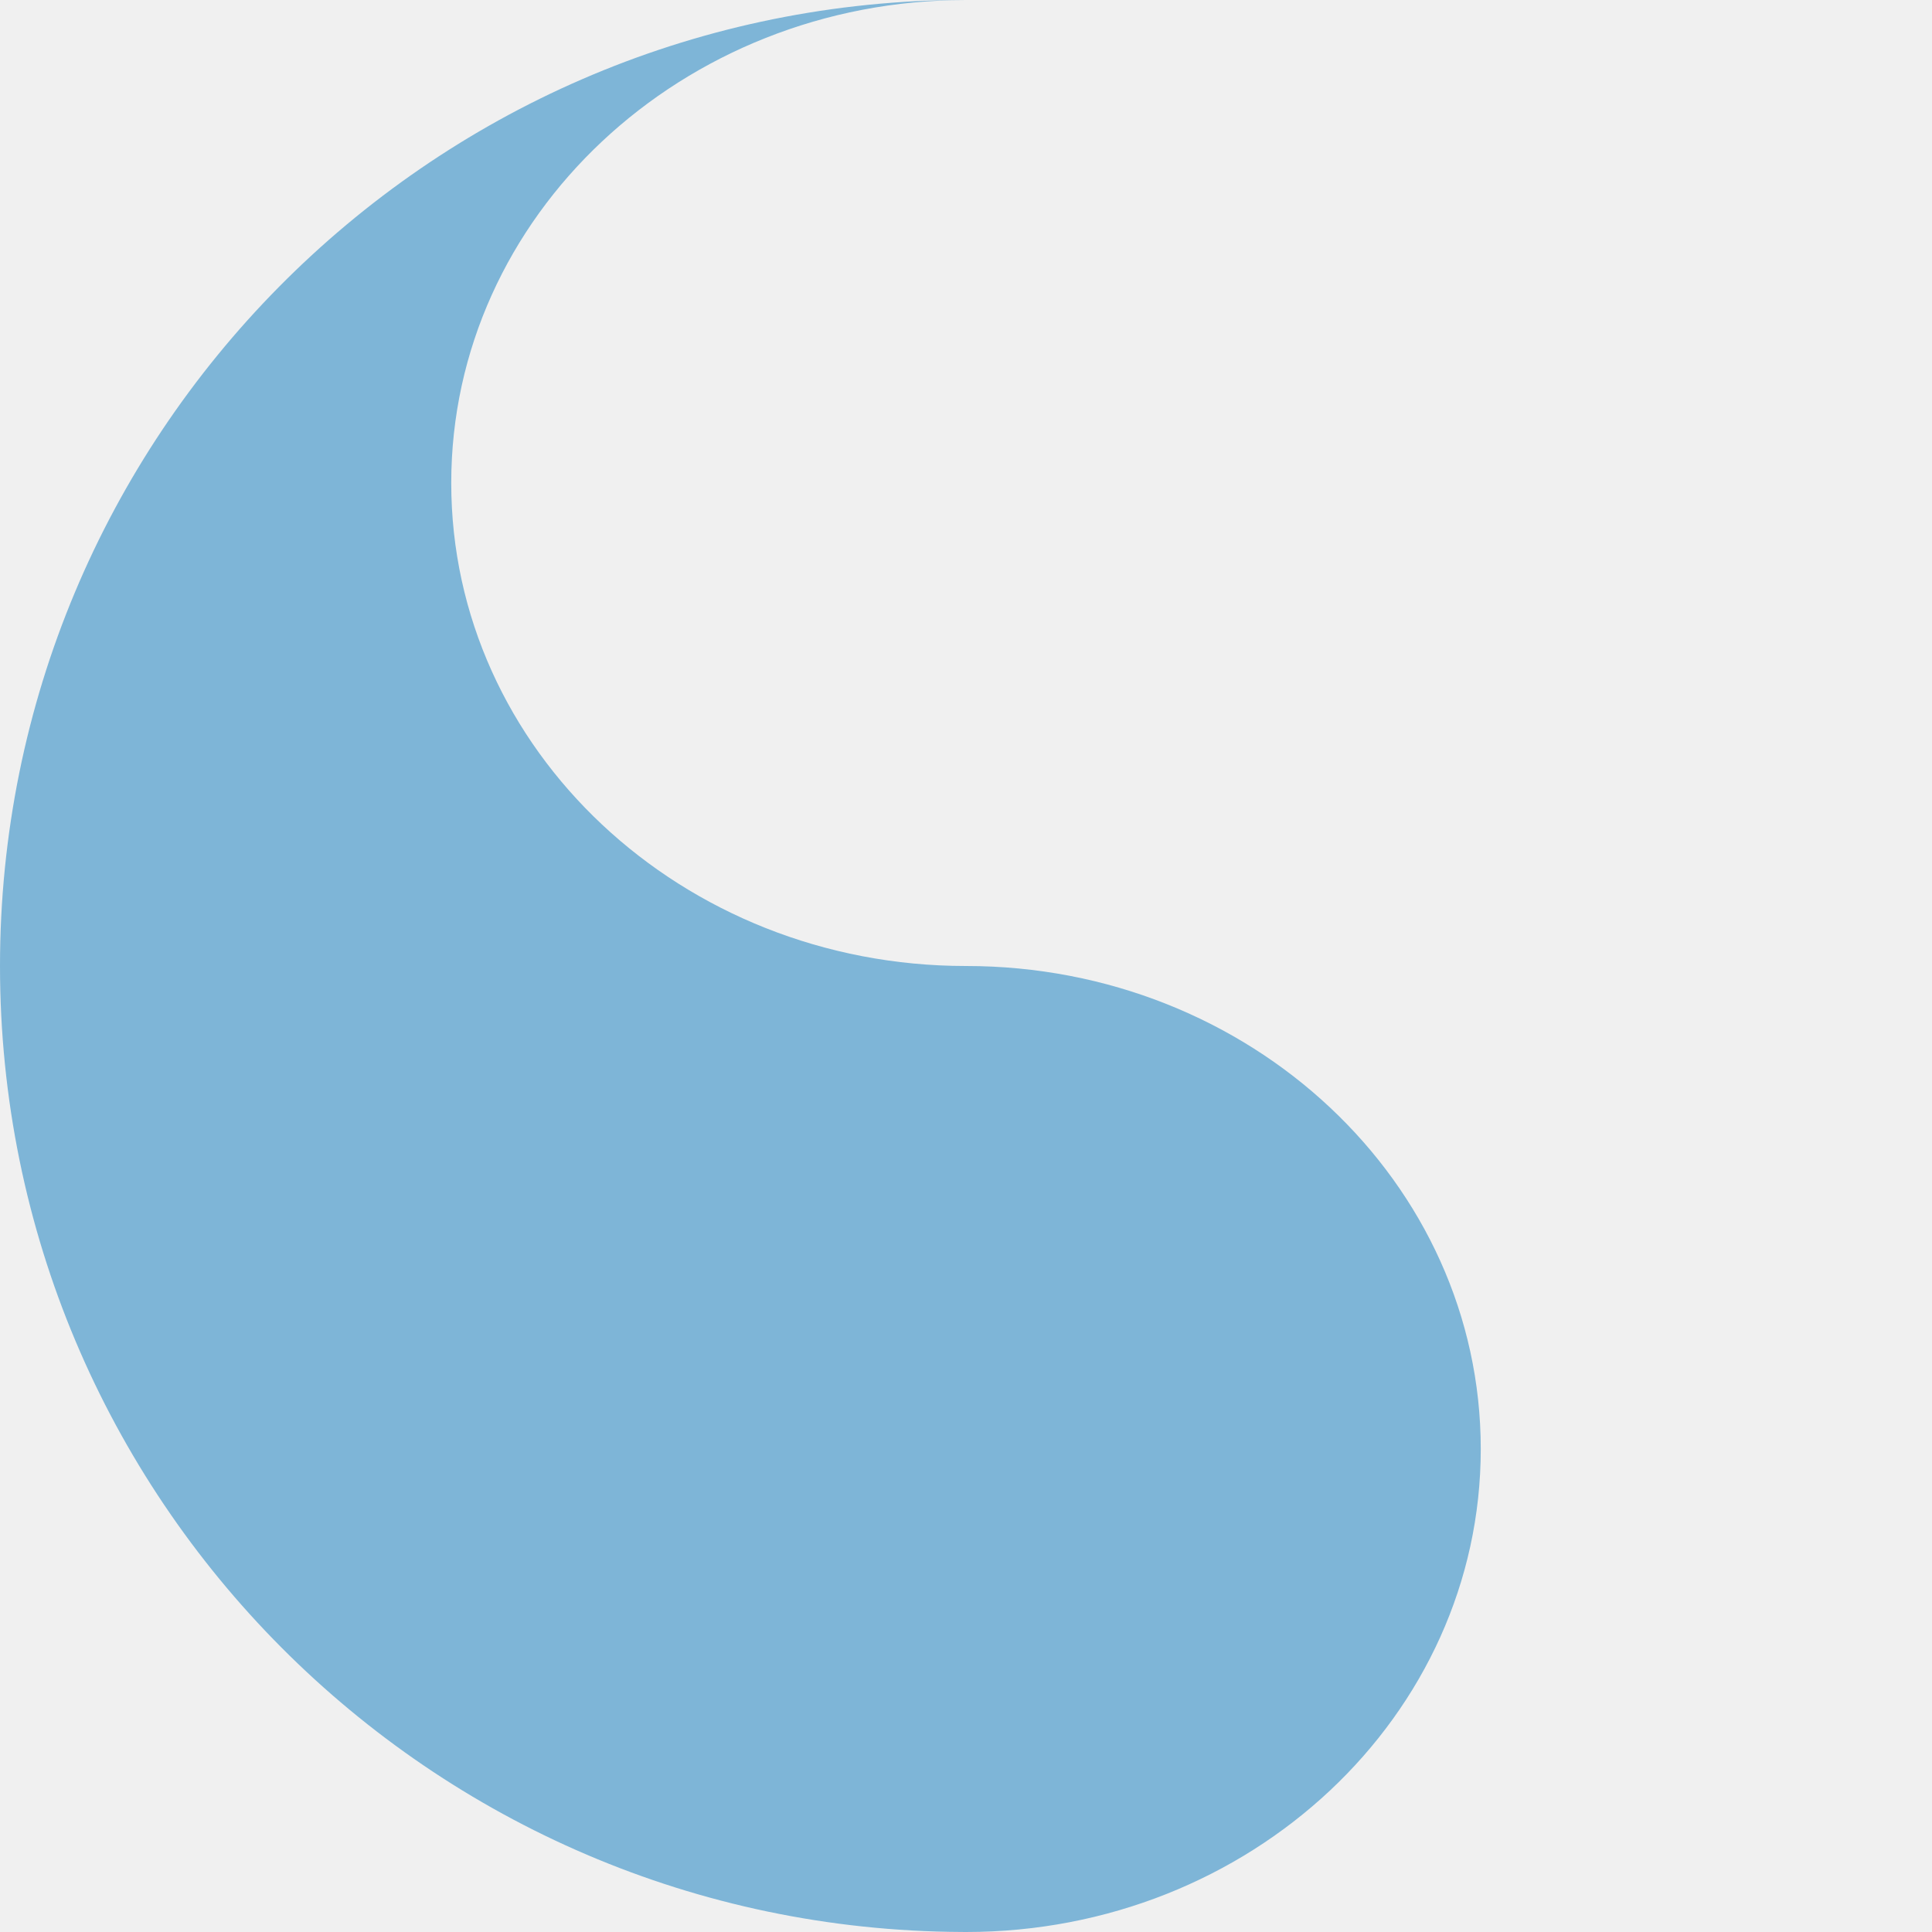
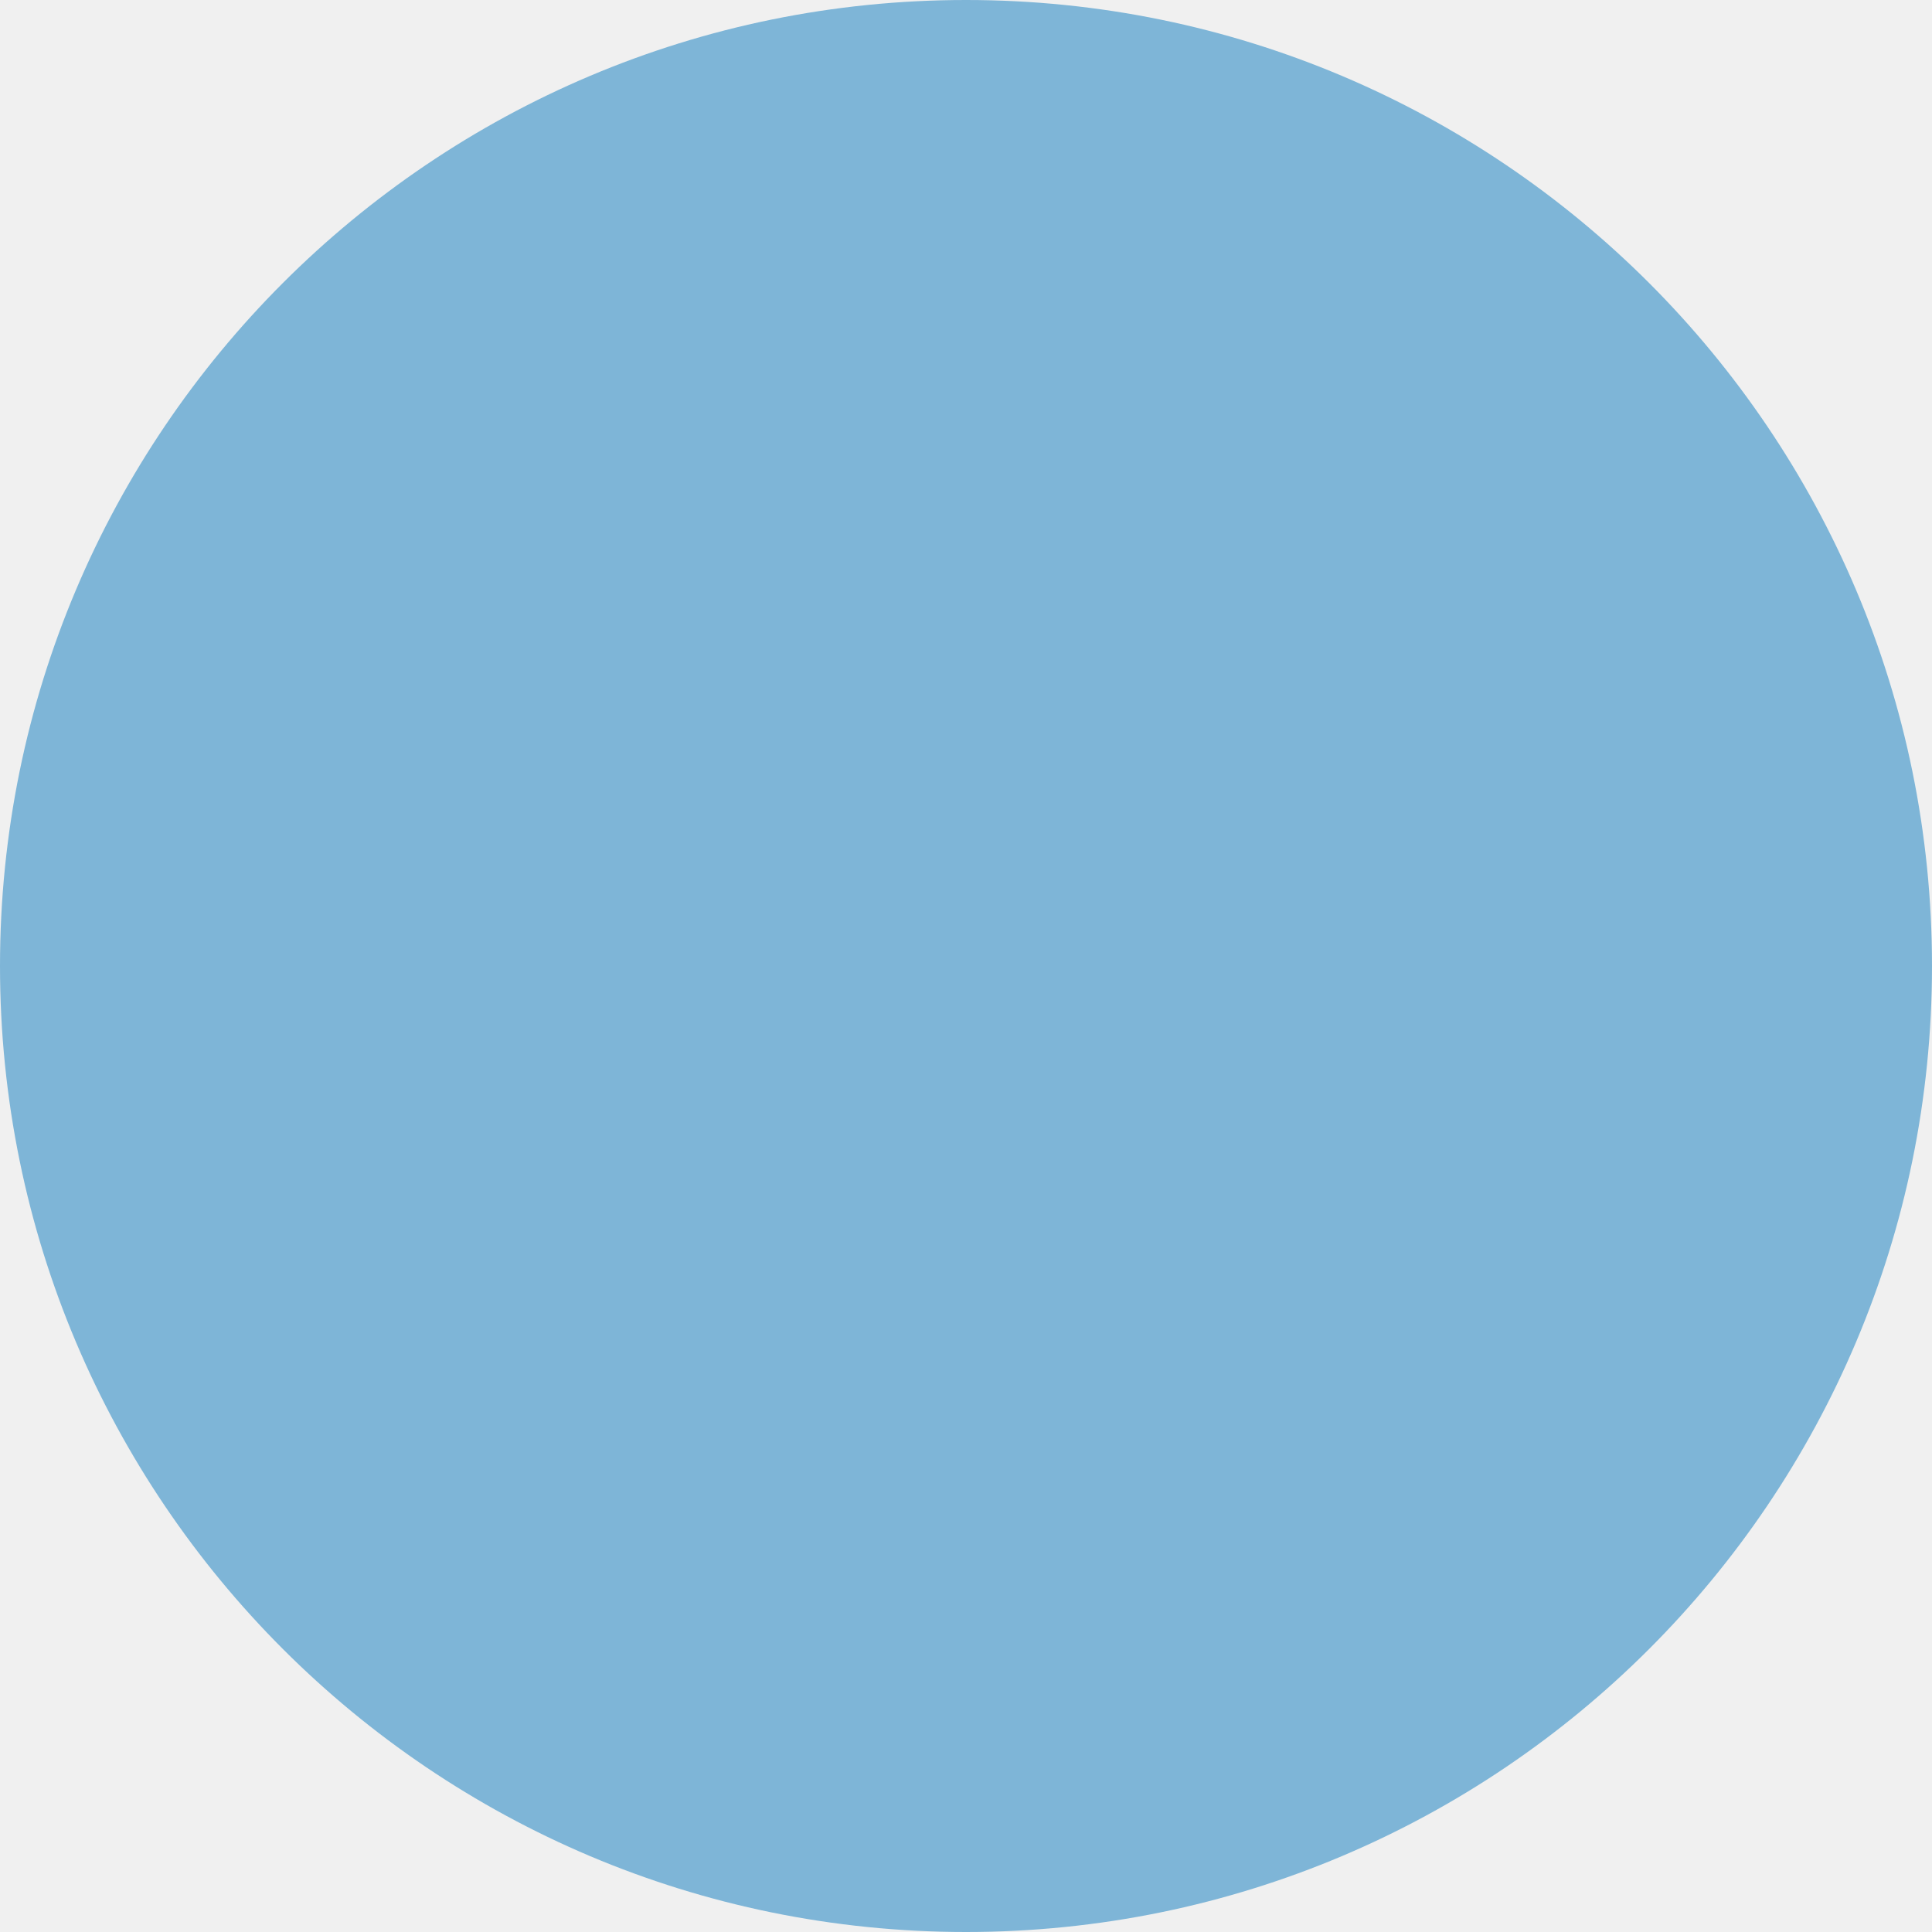
<svg xmlns="http://www.w3.org/2000/svg" width="48" height="48" viewBox="0 0 48 48" fill="none">
  <g clip-path="url(#clip0_2277_740)">
-     <path fill-rule="evenodd" clip-rule="evenodd" d="M23.882 47.999C10.681 47.935 0 37.215 0 23.999C0 10.847 10.579 0.165 23.693 0H24C16.937 0 11.211 5.373 11.211 12C11.211 18.627 16.937 24 24 24H24V24C24 24 24 24 24 24C31.063 24 36.789 29.373 36.789 36C36.789 42.627 31.063 48 24 48C23.96 48 23.921 48 23.882 47.999Z" fill="#7EB5D7" />
+     <circle cx="24" cy="24" r="24" fill="#7EB5D7" />
  </g>
  <defs>
    <clipPath id="clip0_2277_740">
      <rect width="48" height="48" fill="white" />
    </clipPath>
  </defs>
</svg>
